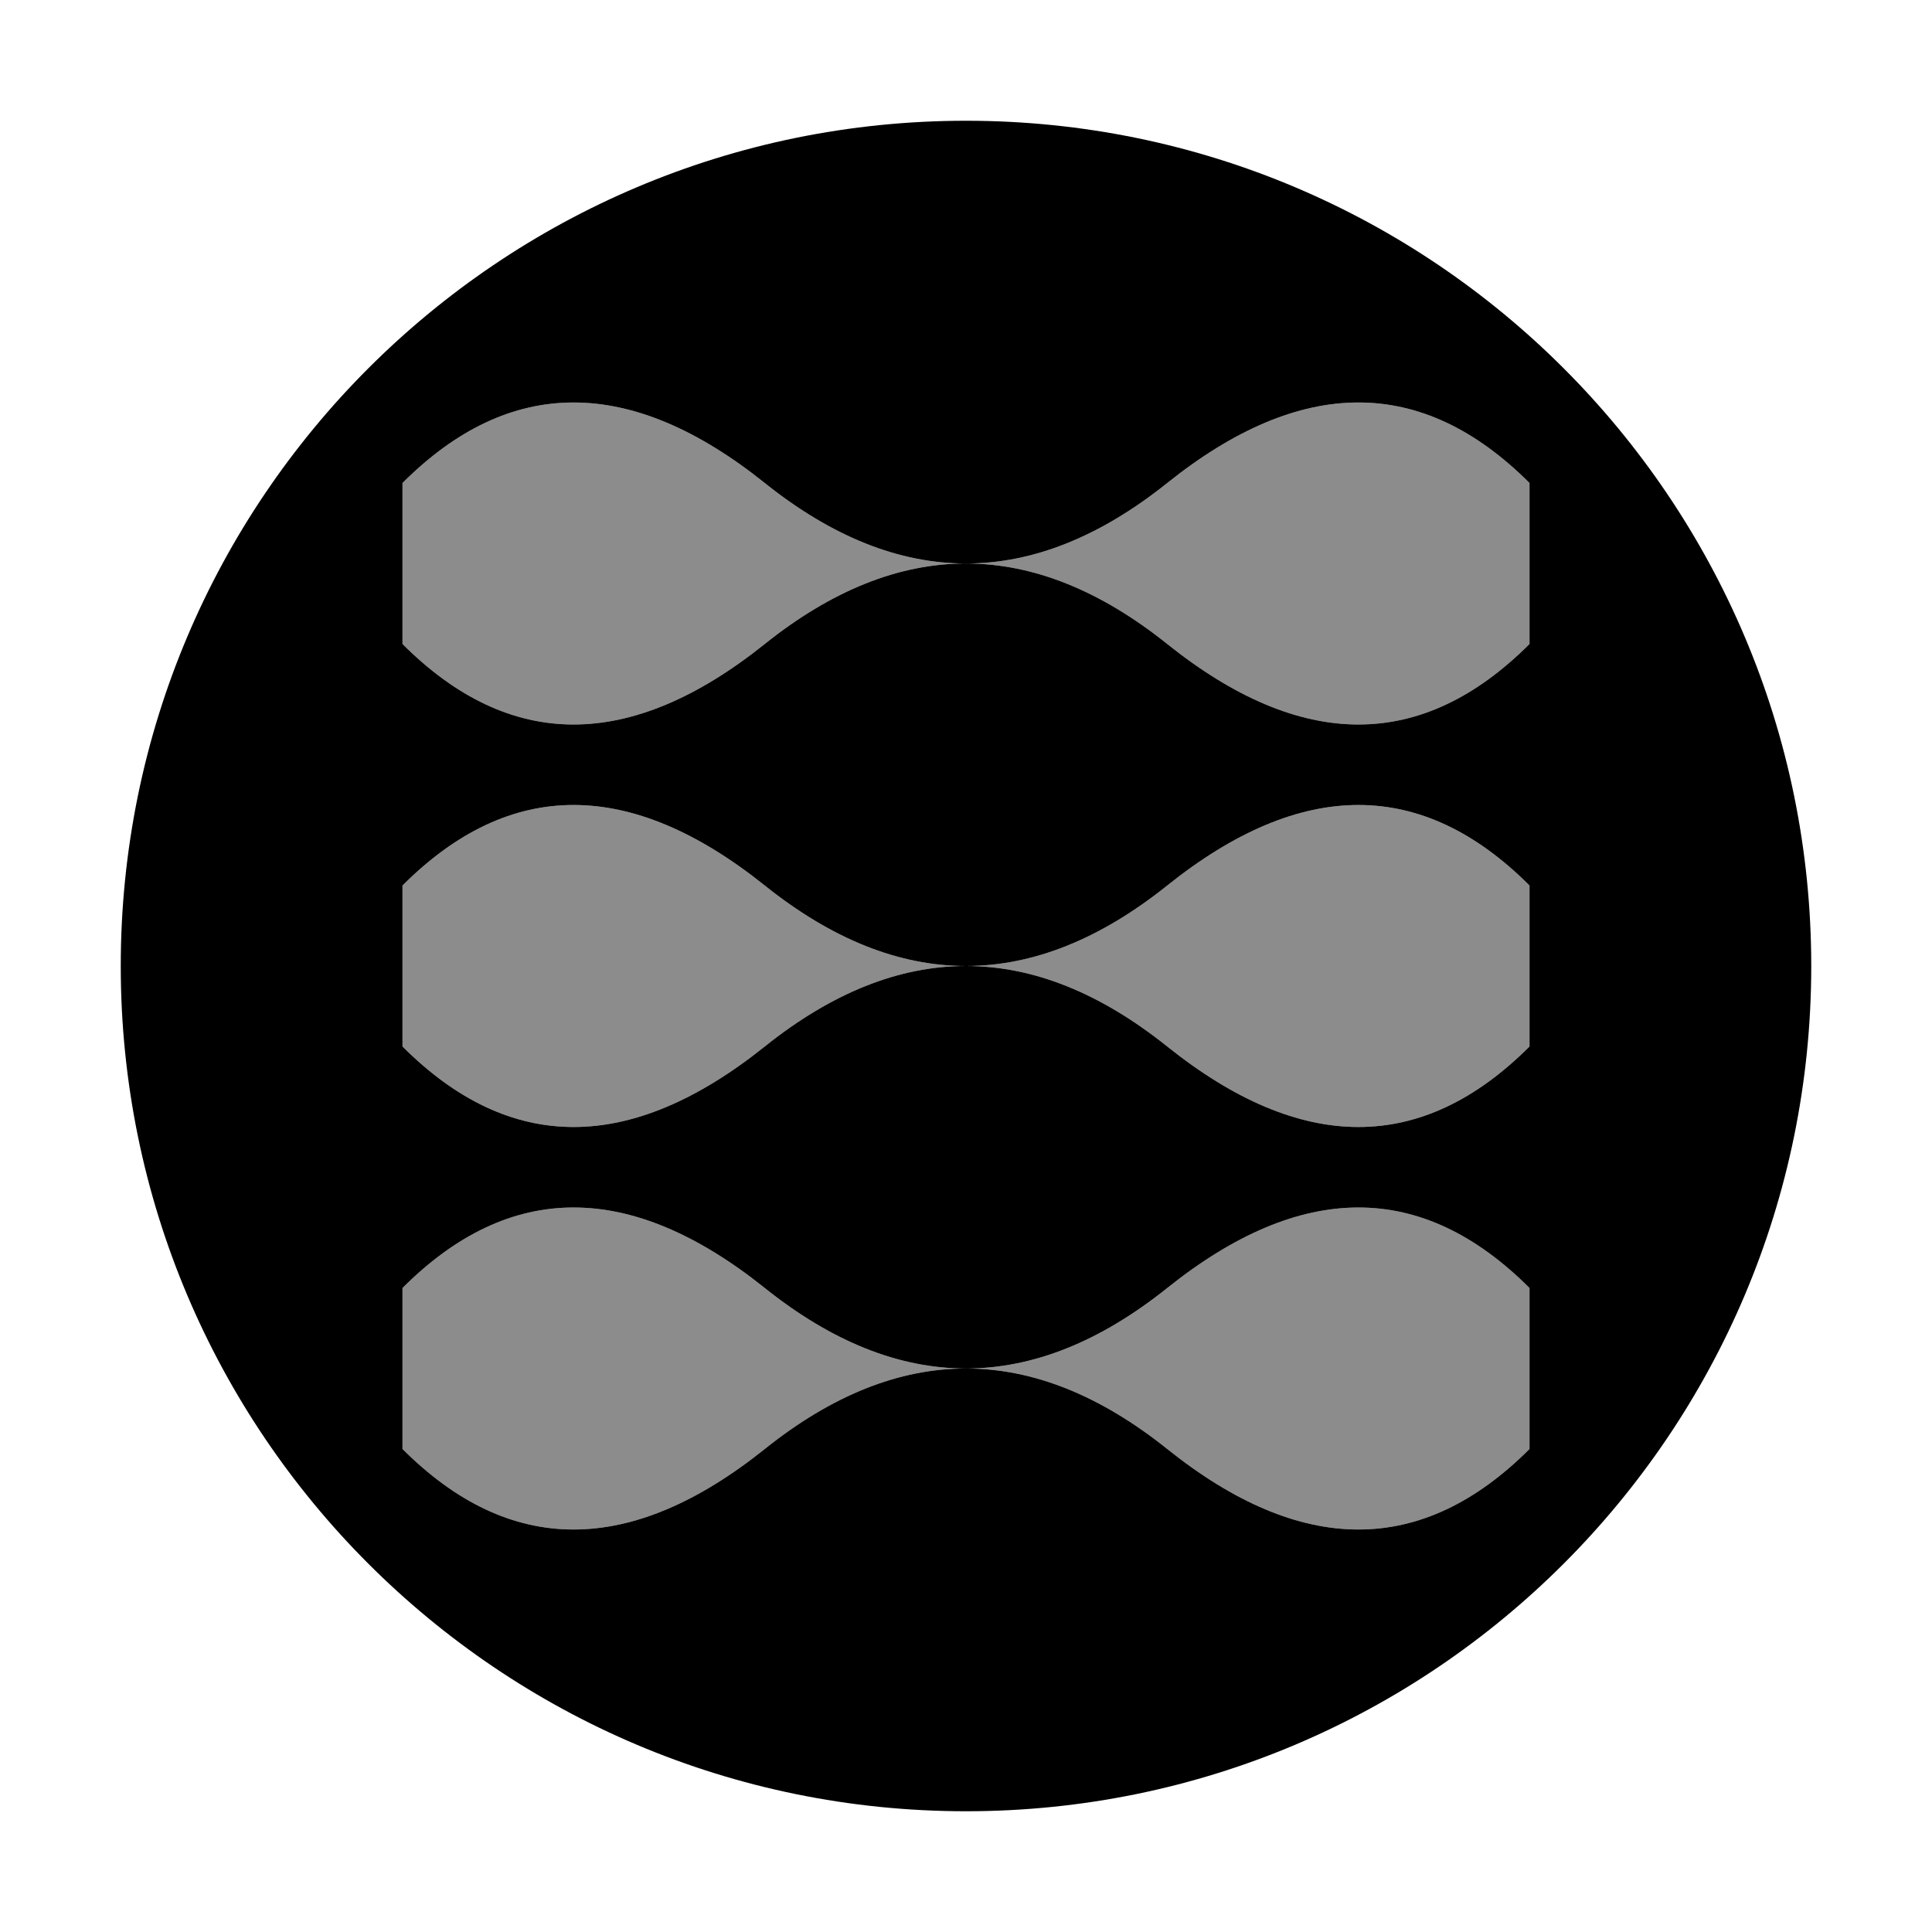
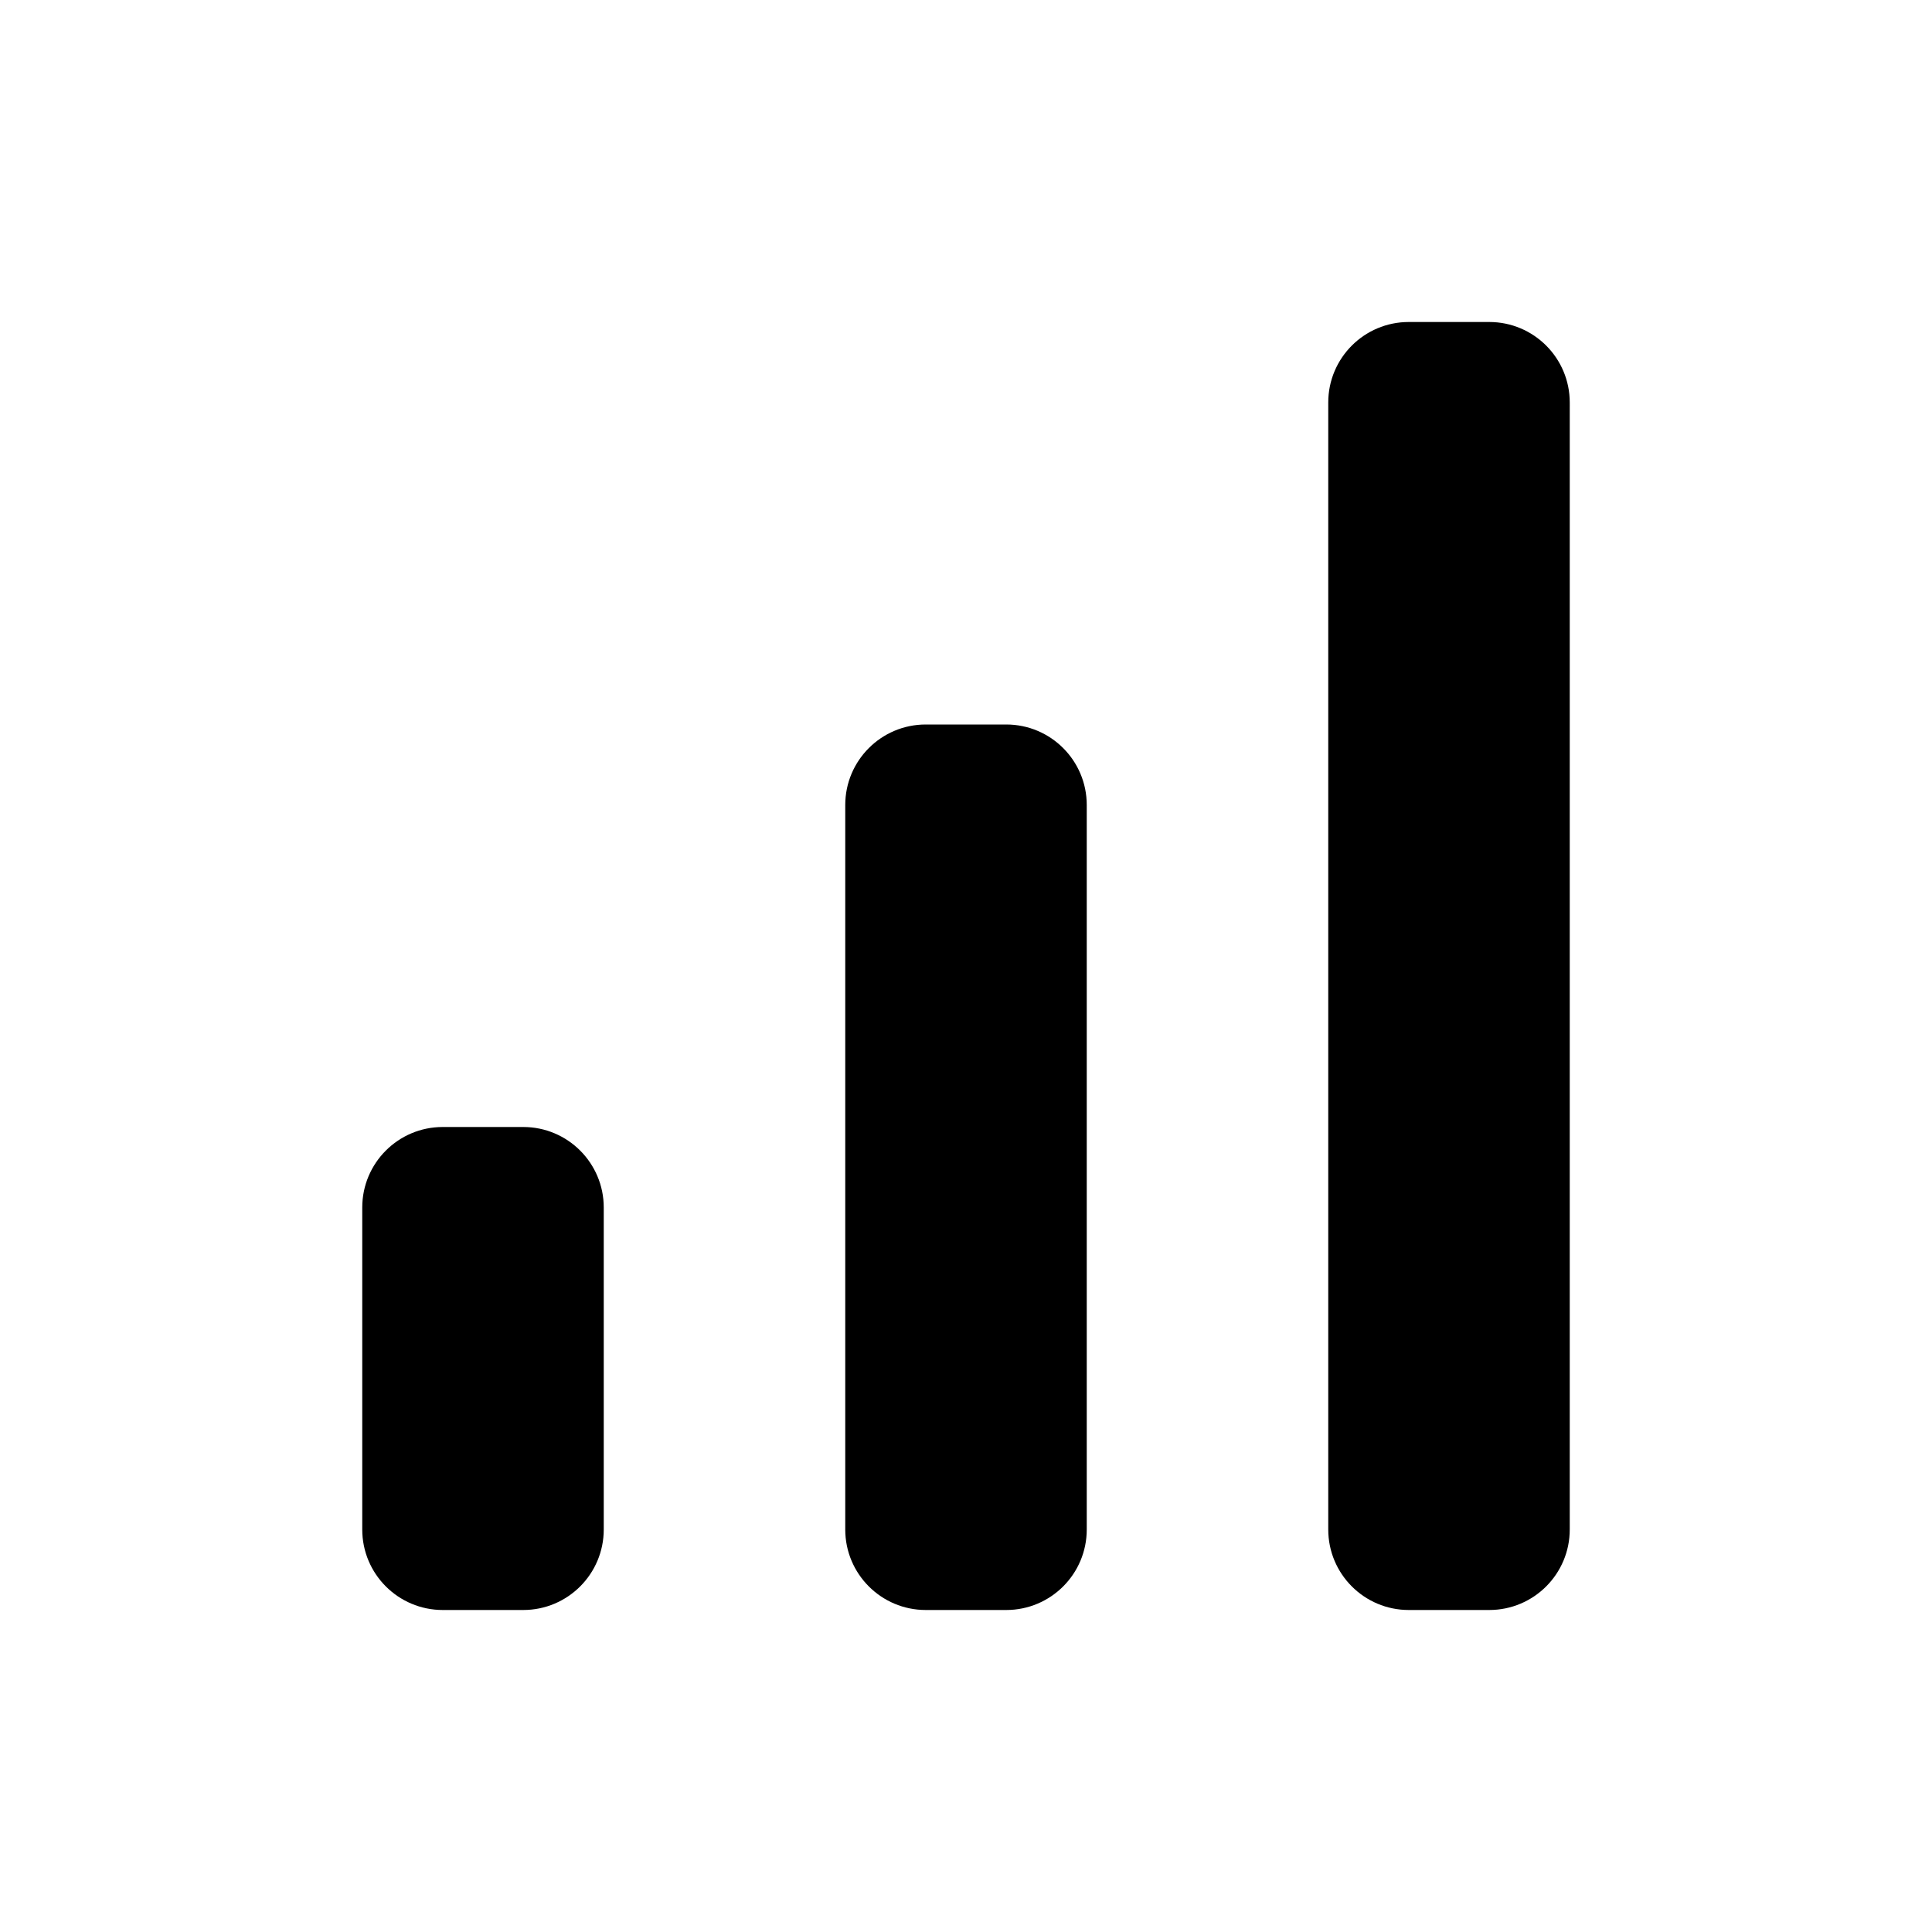
- <svg xmlns="http://www.w3.org/2000/svg" viewBox="0 0 48 48" fill="none">
-   <g fill="currentColor" color="currentColor">
-     <path d="M24 3 A21 21 0 1 1 24 45 A21 21 0 1 1 24 3Z M10 12 Q14 8 19 12 T29 12 T38 12 V16 Q34 20 29 16 T19 16 T10 16Z M10 22 Q14 18 19 22 T29 22 T38 22 V26 Q34 30 29 26 T19 26 T10 26Z M10 32 Q14 28 19 32 T29 32 T38 32 V36 Q34 40 29 36 T19 36 T10 36Z" fill-rule="evenodd" />
-   </g>
-   <g fill="currentColor" color="currentColor" opacity=".45">
-     <path d="M10 12 Q14 8 19 12 T29 12 T38 12 V16 Q34 20 29 16 T19 16 T10 16Z" />
-     <path d="M10 22 Q14 18 19 22 T29 22 T38 22 V26 Q34 30 29 26 T19 26 T10 26Z" />
-     <path d="M10 32 Q14 28 19 32 T29 32 T38 32 V36 Q34 40 29 36 T19 36 T10 36Z" />
-   </g>
+ <svg xmlns="http://www.w3.org/2000/svg" viewBox="0 0 48 48" fill="none" stroke-linecap="round" stroke-linejoin="round">
+   <rect x="9" y="28" width="6" height="12" rx="2" fill="currentColor" />
+   <rect x="21" y="18" width="6" height="22" rx="2" fill="currentColor" />
+   <rect x="33" y="8" width="6" height="32" rx="2" fill="currentColor" />
</svg>
